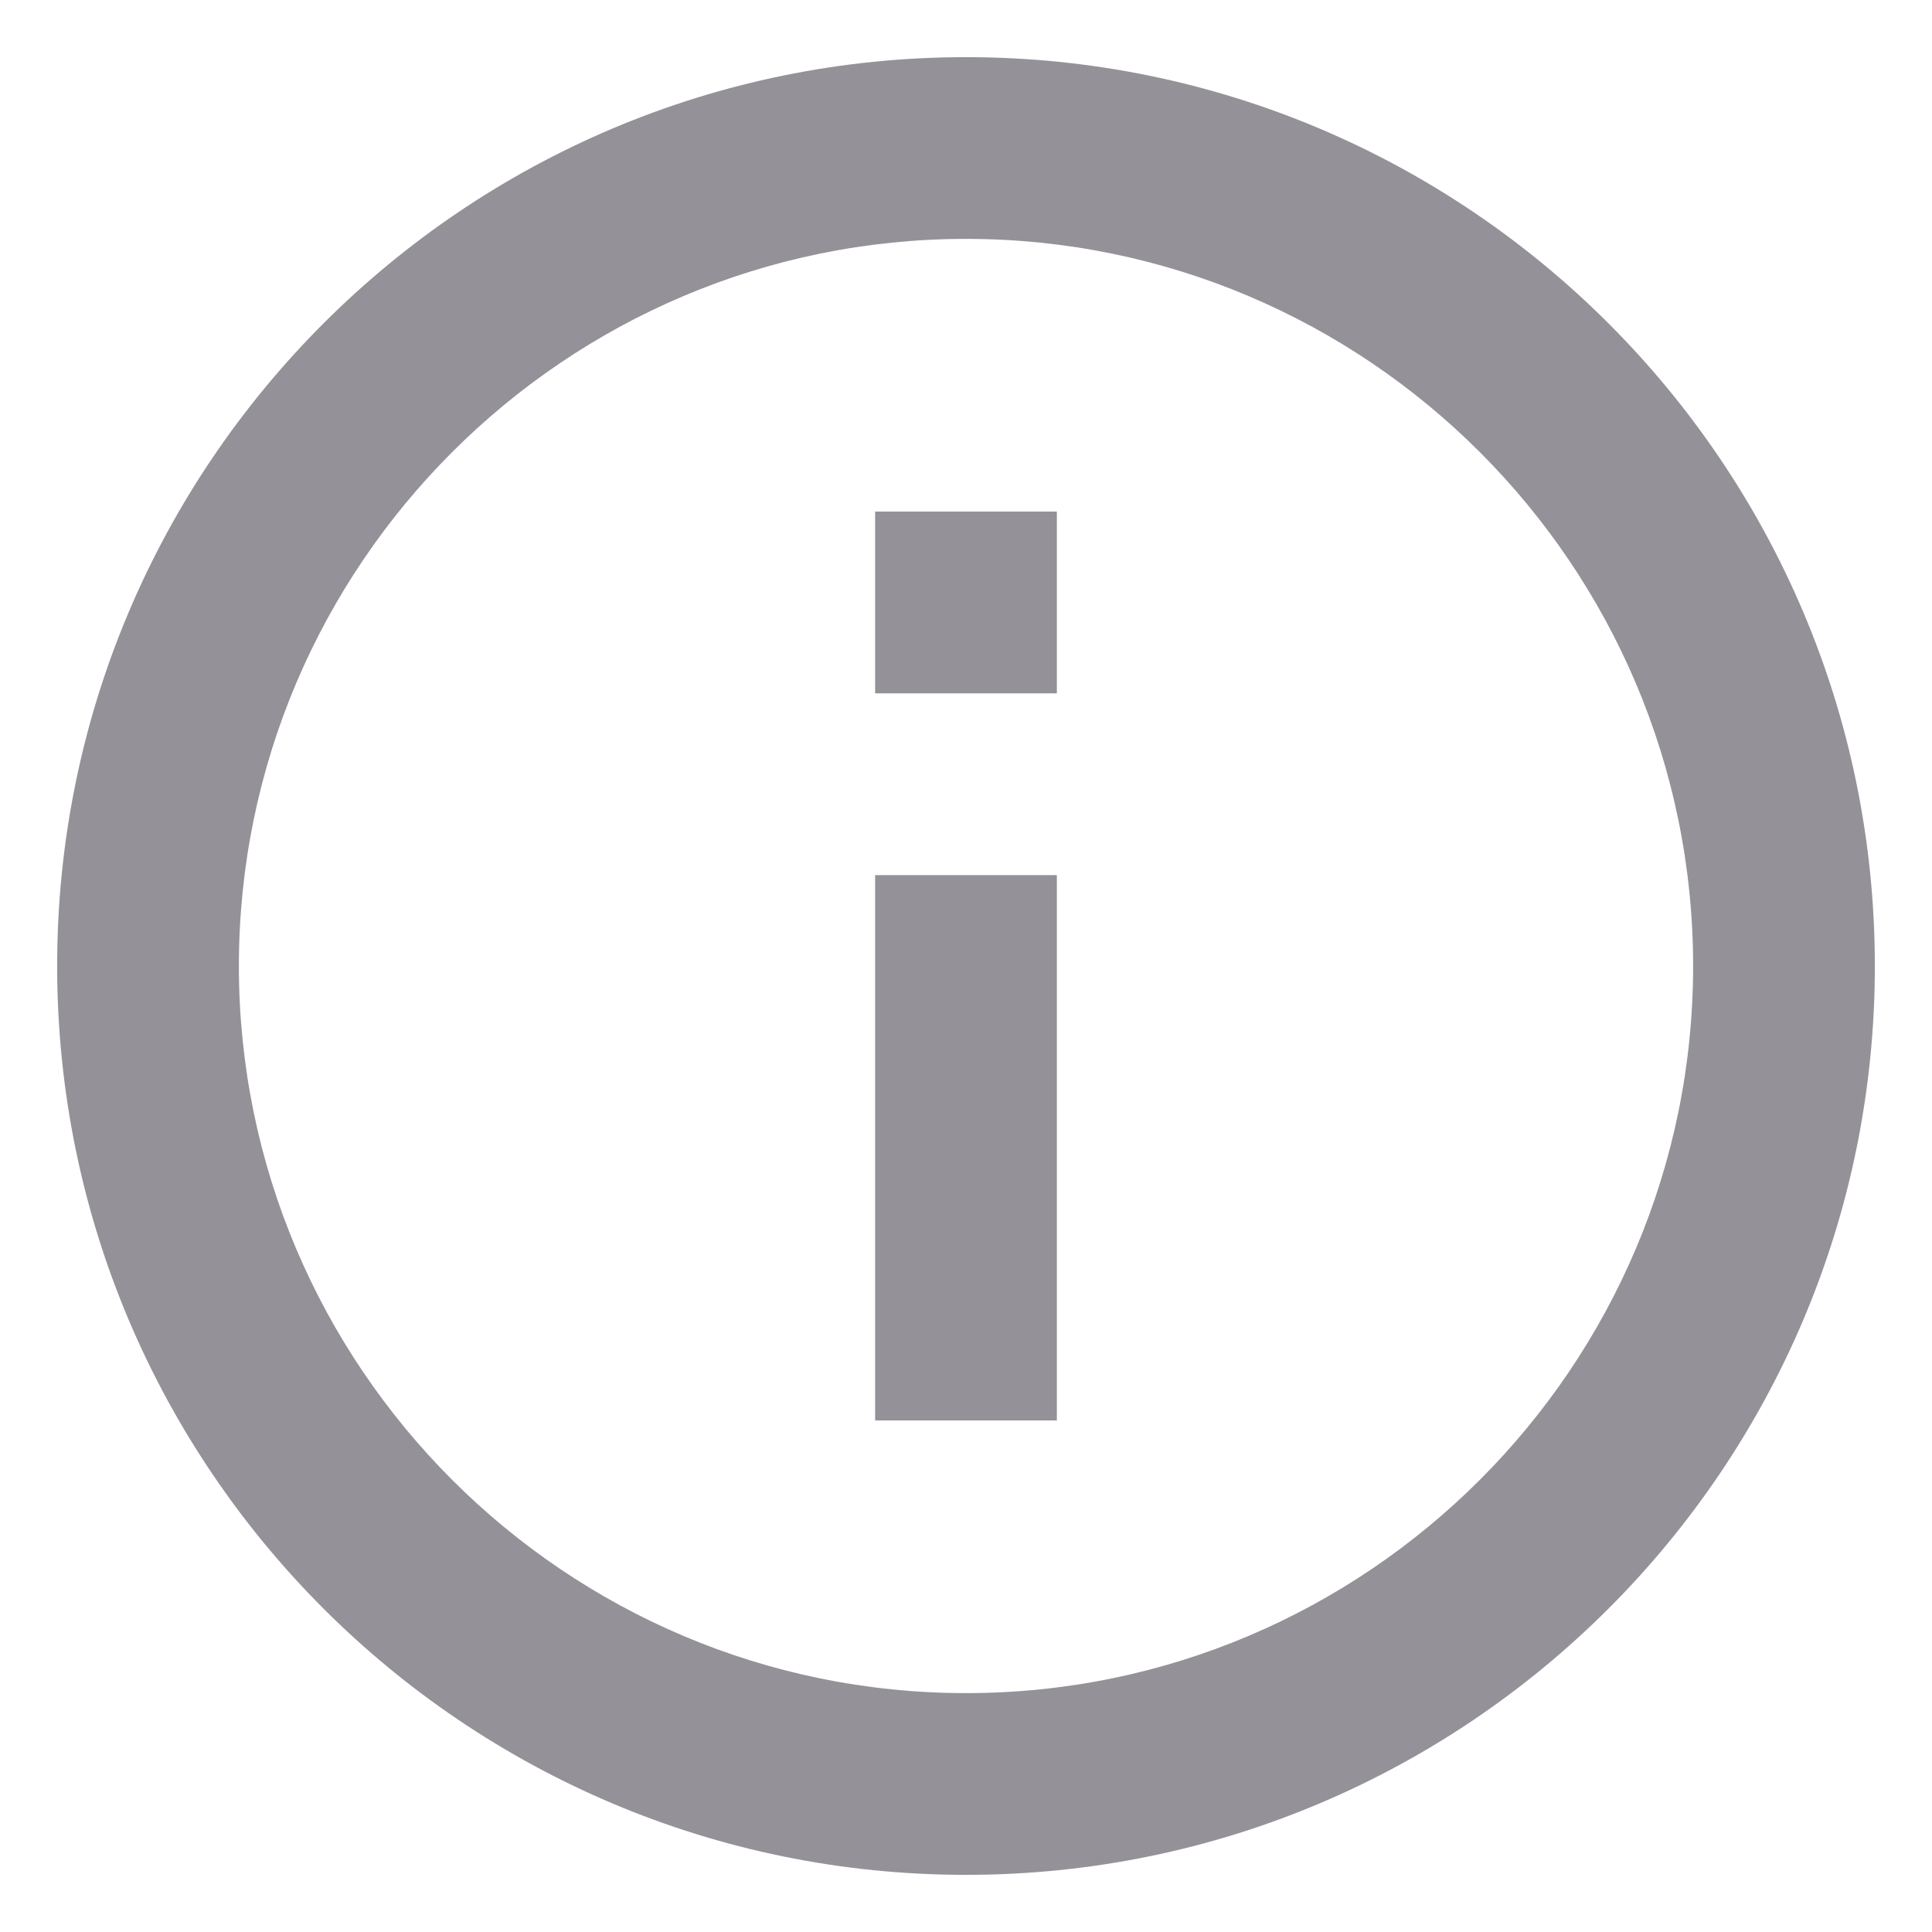
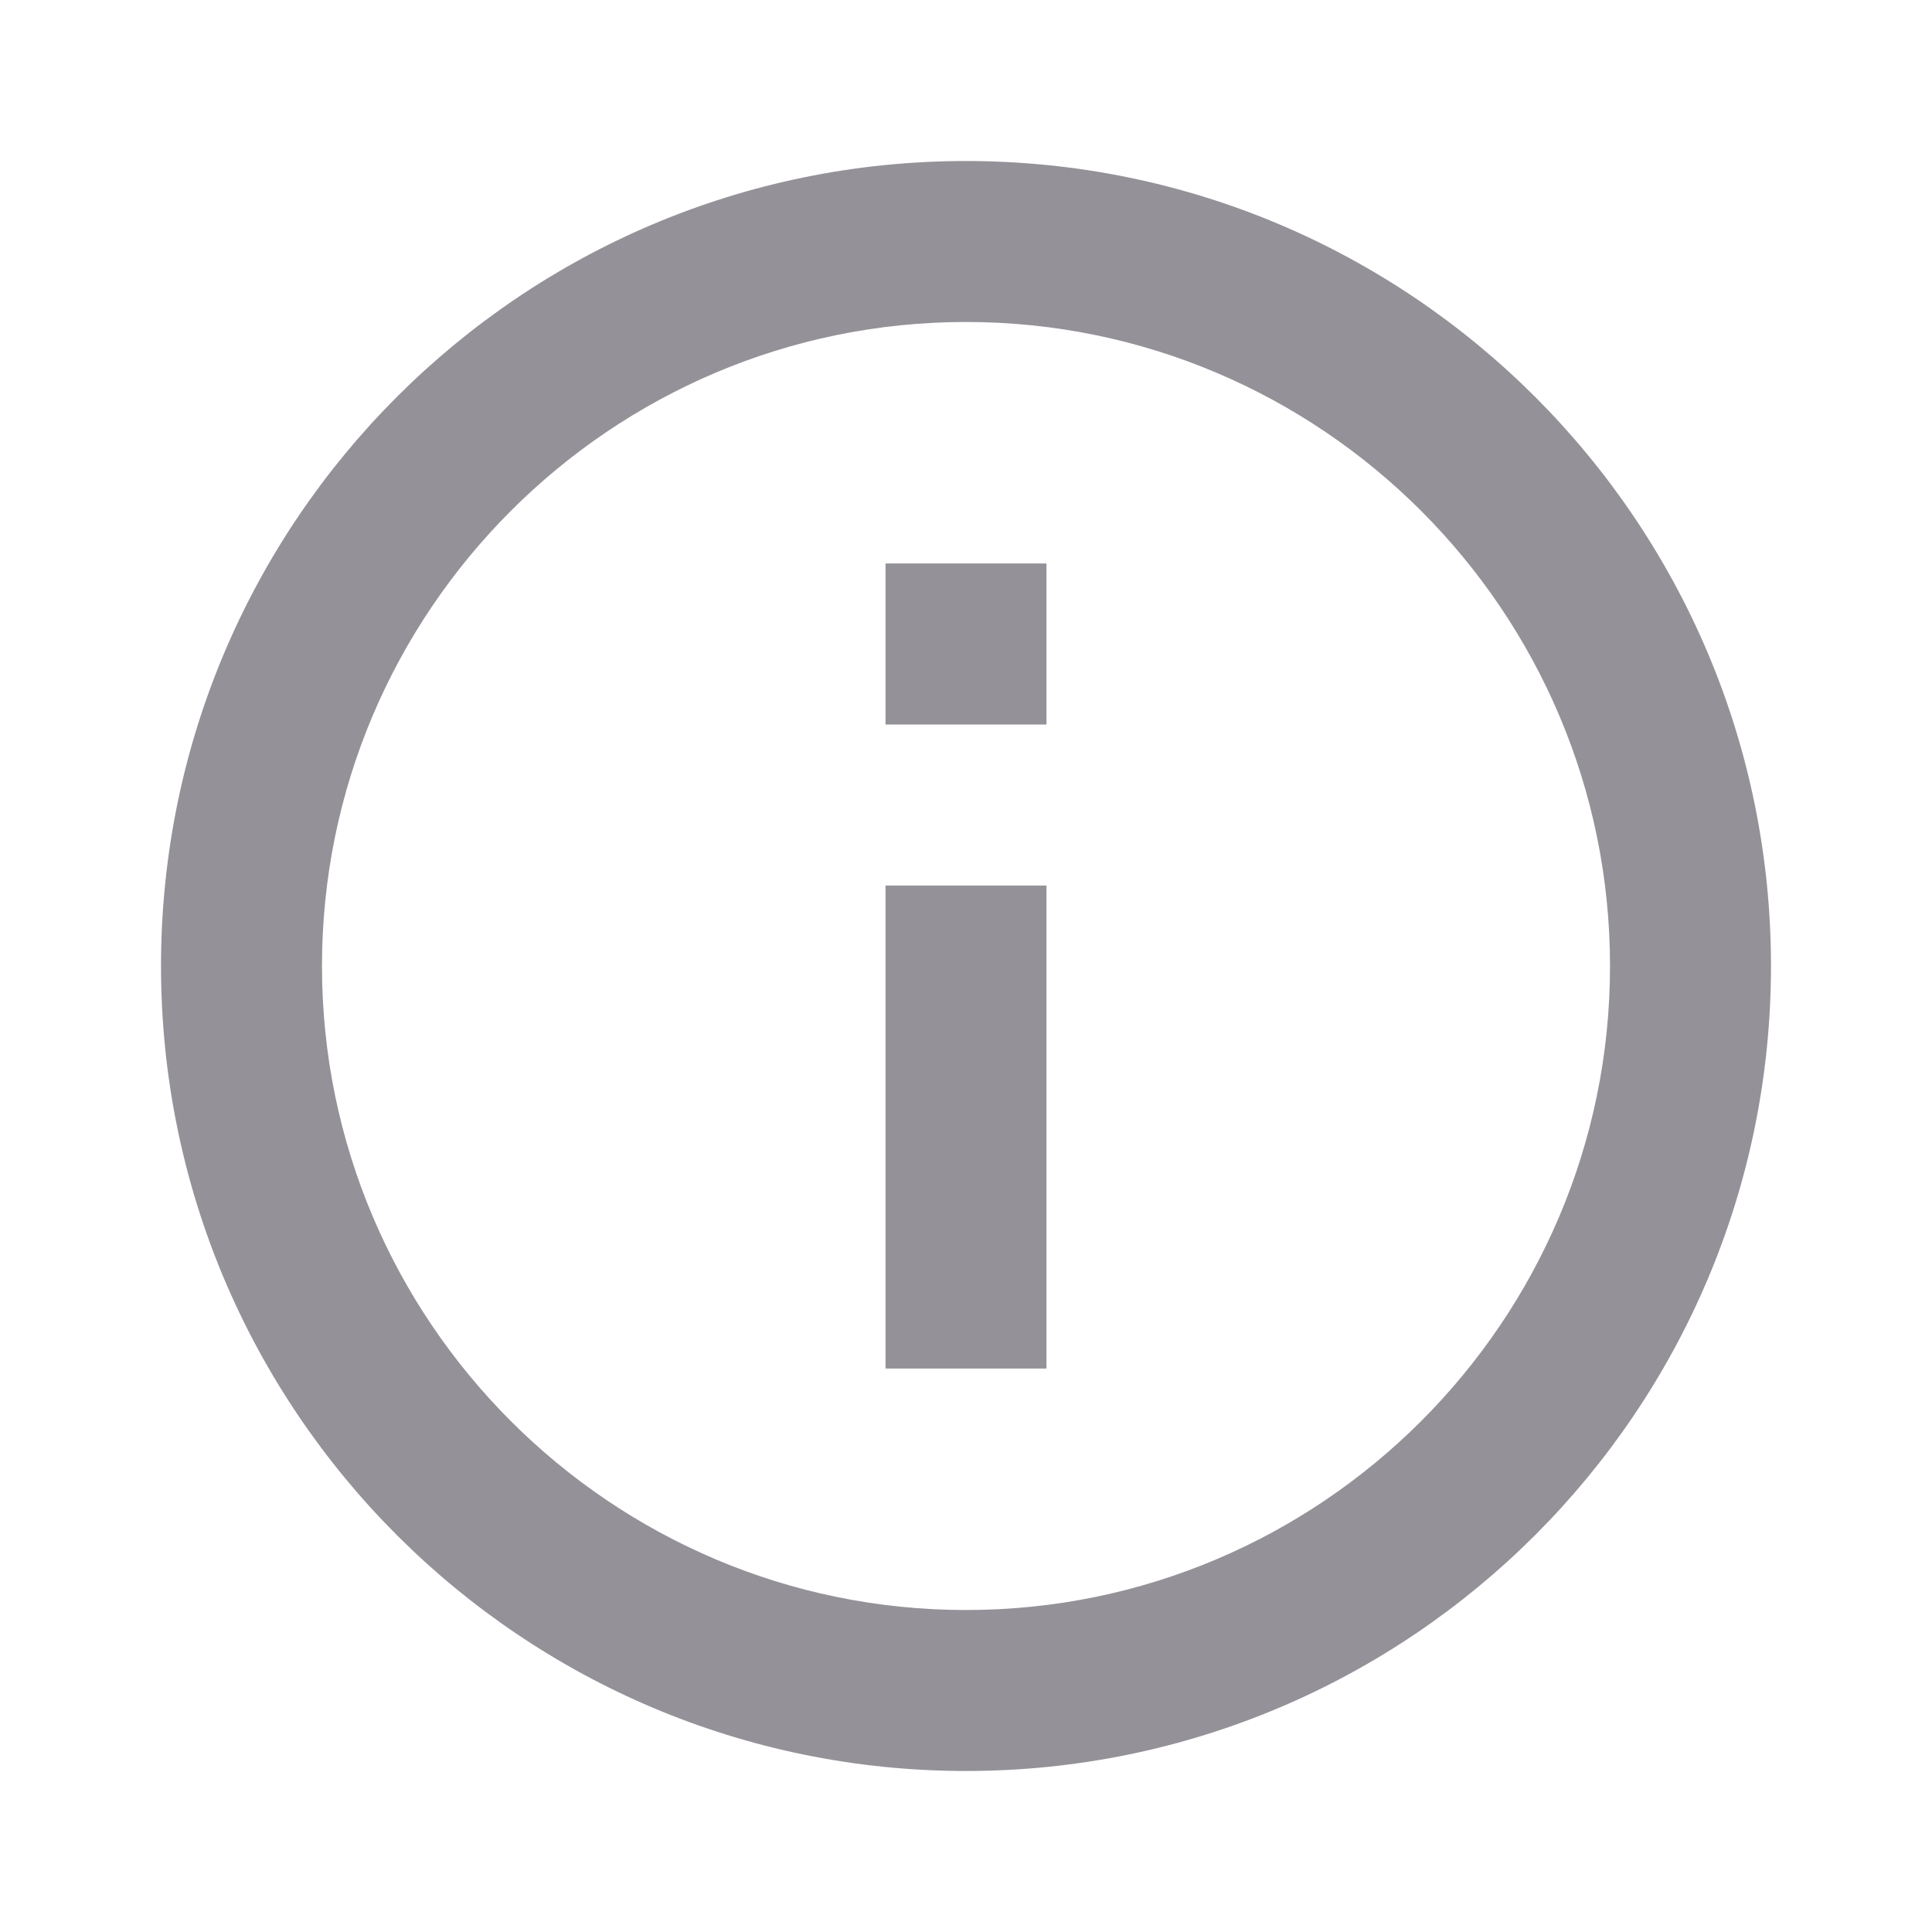
- <svg xmlns="http://www.w3.org/2000/svg" width="31" height="31" viewBox="0 0 31 31" fill="none">
-   <path d="M14.042 8.208H16.958V11.125H14.042V8.208ZM14.042 14.042H16.958V22.792H14.042V14.042ZM15.5 0.917C7.45 0.917 0.917 7.45 0.917 15.5C0.917 23.55 7.45 30.083 15.5 30.083C23.55 30.083 30.083 23.55 30.083 15.5C30.083 7.45 23.55 0.917 15.5 0.917ZM15.5 27.167C9.069 27.167 3.833 21.931 3.833 15.5C3.833 9.069 9.069 3.833 15.5 3.833C21.931 3.833 27.167 9.069 27.167 15.5C27.167 21.931 21.931 27.167 15.5 27.167Z" fill="#3A3541" fill-opacity="0.54" />
+ <svg xmlns="http://www.w3.org/2000/svg" width="35" height="35" viewBox="0 0 35 35" fill="none">
+   <path d="M16.042 10.208H18.958V13.125H16.042V10.208ZM16.042 16.042H18.958V24.792H16.042V16.042ZM17.5 2.917C9.45 2.917 2.917 9.45 2.917 17.5C2.917 25.55 9.45 32.083 17.5 32.083C25.55 32.083 32.083 25.55 32.083 17.5C32.083 9.45 25.55 2.917 17.5 2.917ZM17.5 29.167C11.069 29.167 5.833 23.931 5.833 17.5C5.833 11.069 11.069 5.833 17.5 5.833C23.931 5.833 29.167 11.069 29.167 17.5C29.167 23.931 23.931 29.167 17.5 29.167Z" fill="#3A3541" fill-opacity="0.54" />
</svg>
